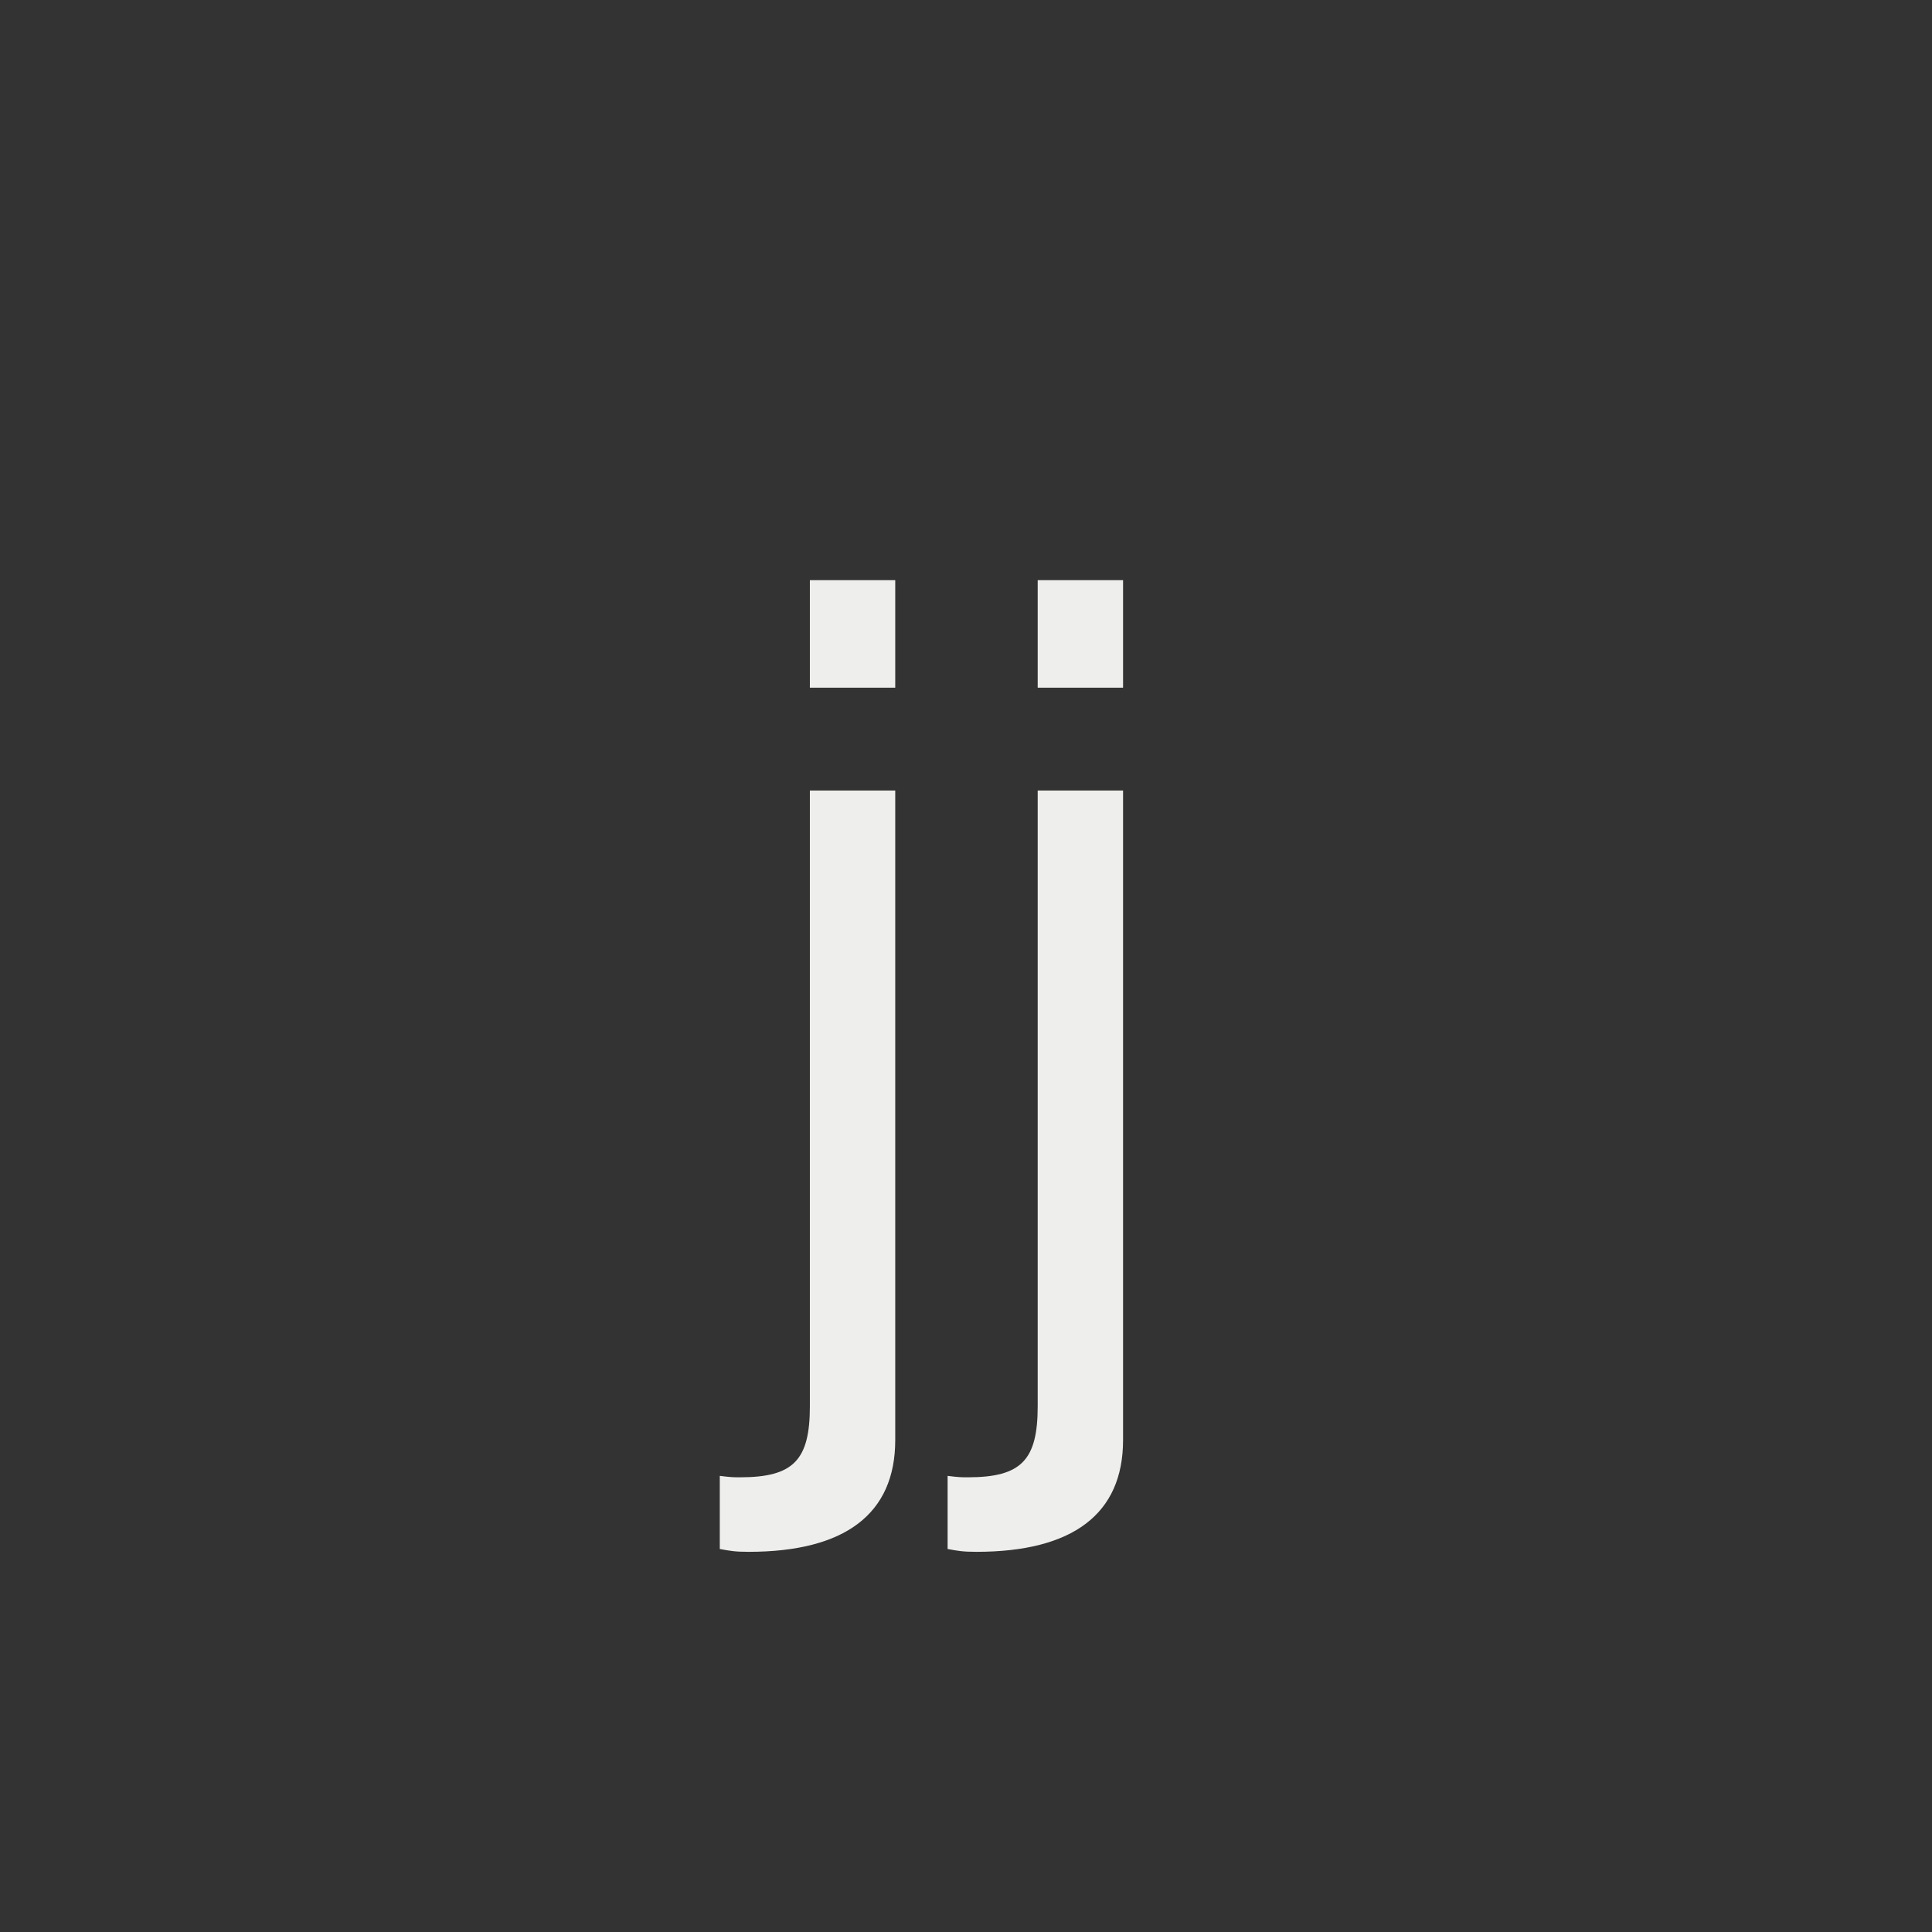
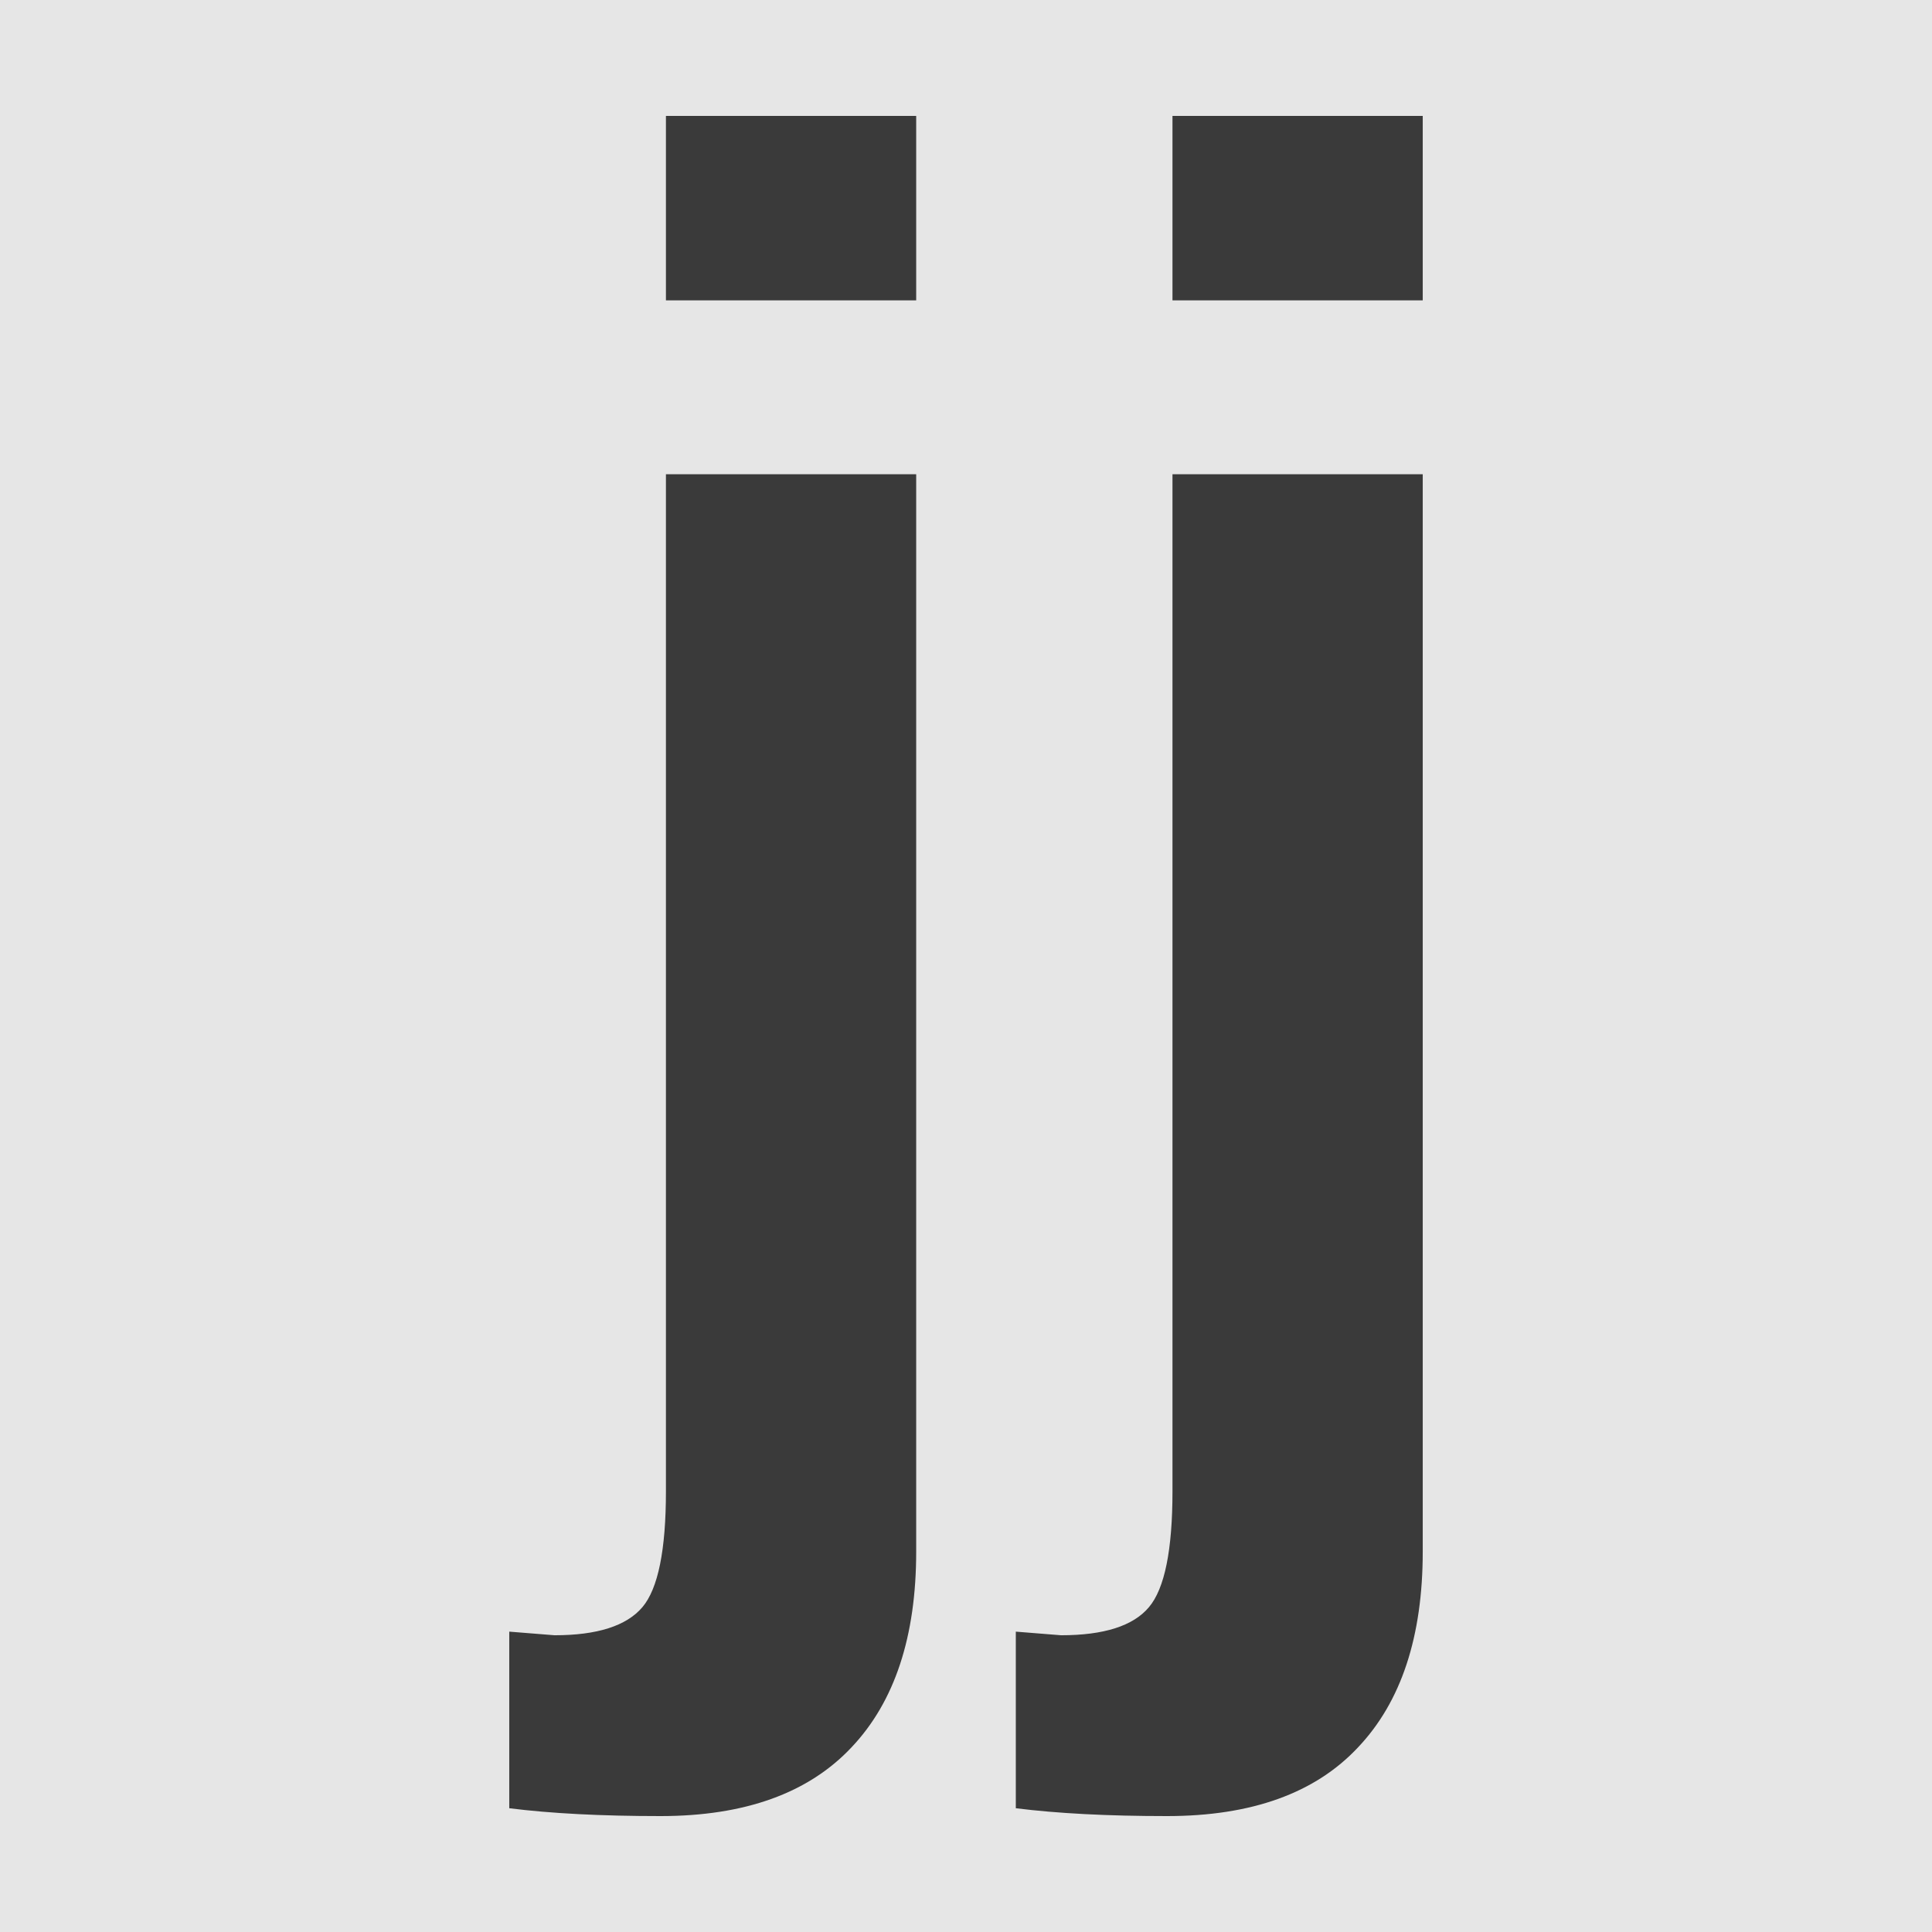
<svg xmlns="http://www.w3.org/2000/svg" viewBox="0 0 64 64">
-   <rect width="64" height="64" fill="#333333" />
-   <text x="32" y="44" font-size="34" font-family="Helvetica, Arial, sans-serif" fill="#eeeeec" text-anchor="middle">jj</text>
+   <rect width="64" height="64" fill="#e6e6e6" />
+   <path d="M22.06,9.95 L22.06,3.84 L30.35,3.84 L30.35,9.95 L22.06,9.95 Z M21.88,60.16 Q18.93,60.16 16.87,59.90 L16.87,54.05 L18.37,54.17 Q20.49,54.17 21.28,53.24 Q22.06,52.32 22.06,49.40 L22.06,15.71 L30.35,15.71 L30.35,51.40 Q30.35,55.62 28.21,57.88 Q26.07,60.16 21.88,60.16 Z M38.84,9.95 L38.84,3.84 L47.13,3.84 L47.13,9.95 L38.84,9.95 Z M38.66,60.16 Q35.72,60.16 33.65,59.90 L33.65,54.05 L35.15,54.17 Q37.28,54.17 38.06,53.24 Q38.84,52.32 38.84,49.40 L38.84,15.71 L47.13,15.71 L47.13,51.40 Q47.13,55.62 44.99,57.88 Q42.86,60.16 38.66,60.16 Z" fill="#3a3a3a" />
</svg>
